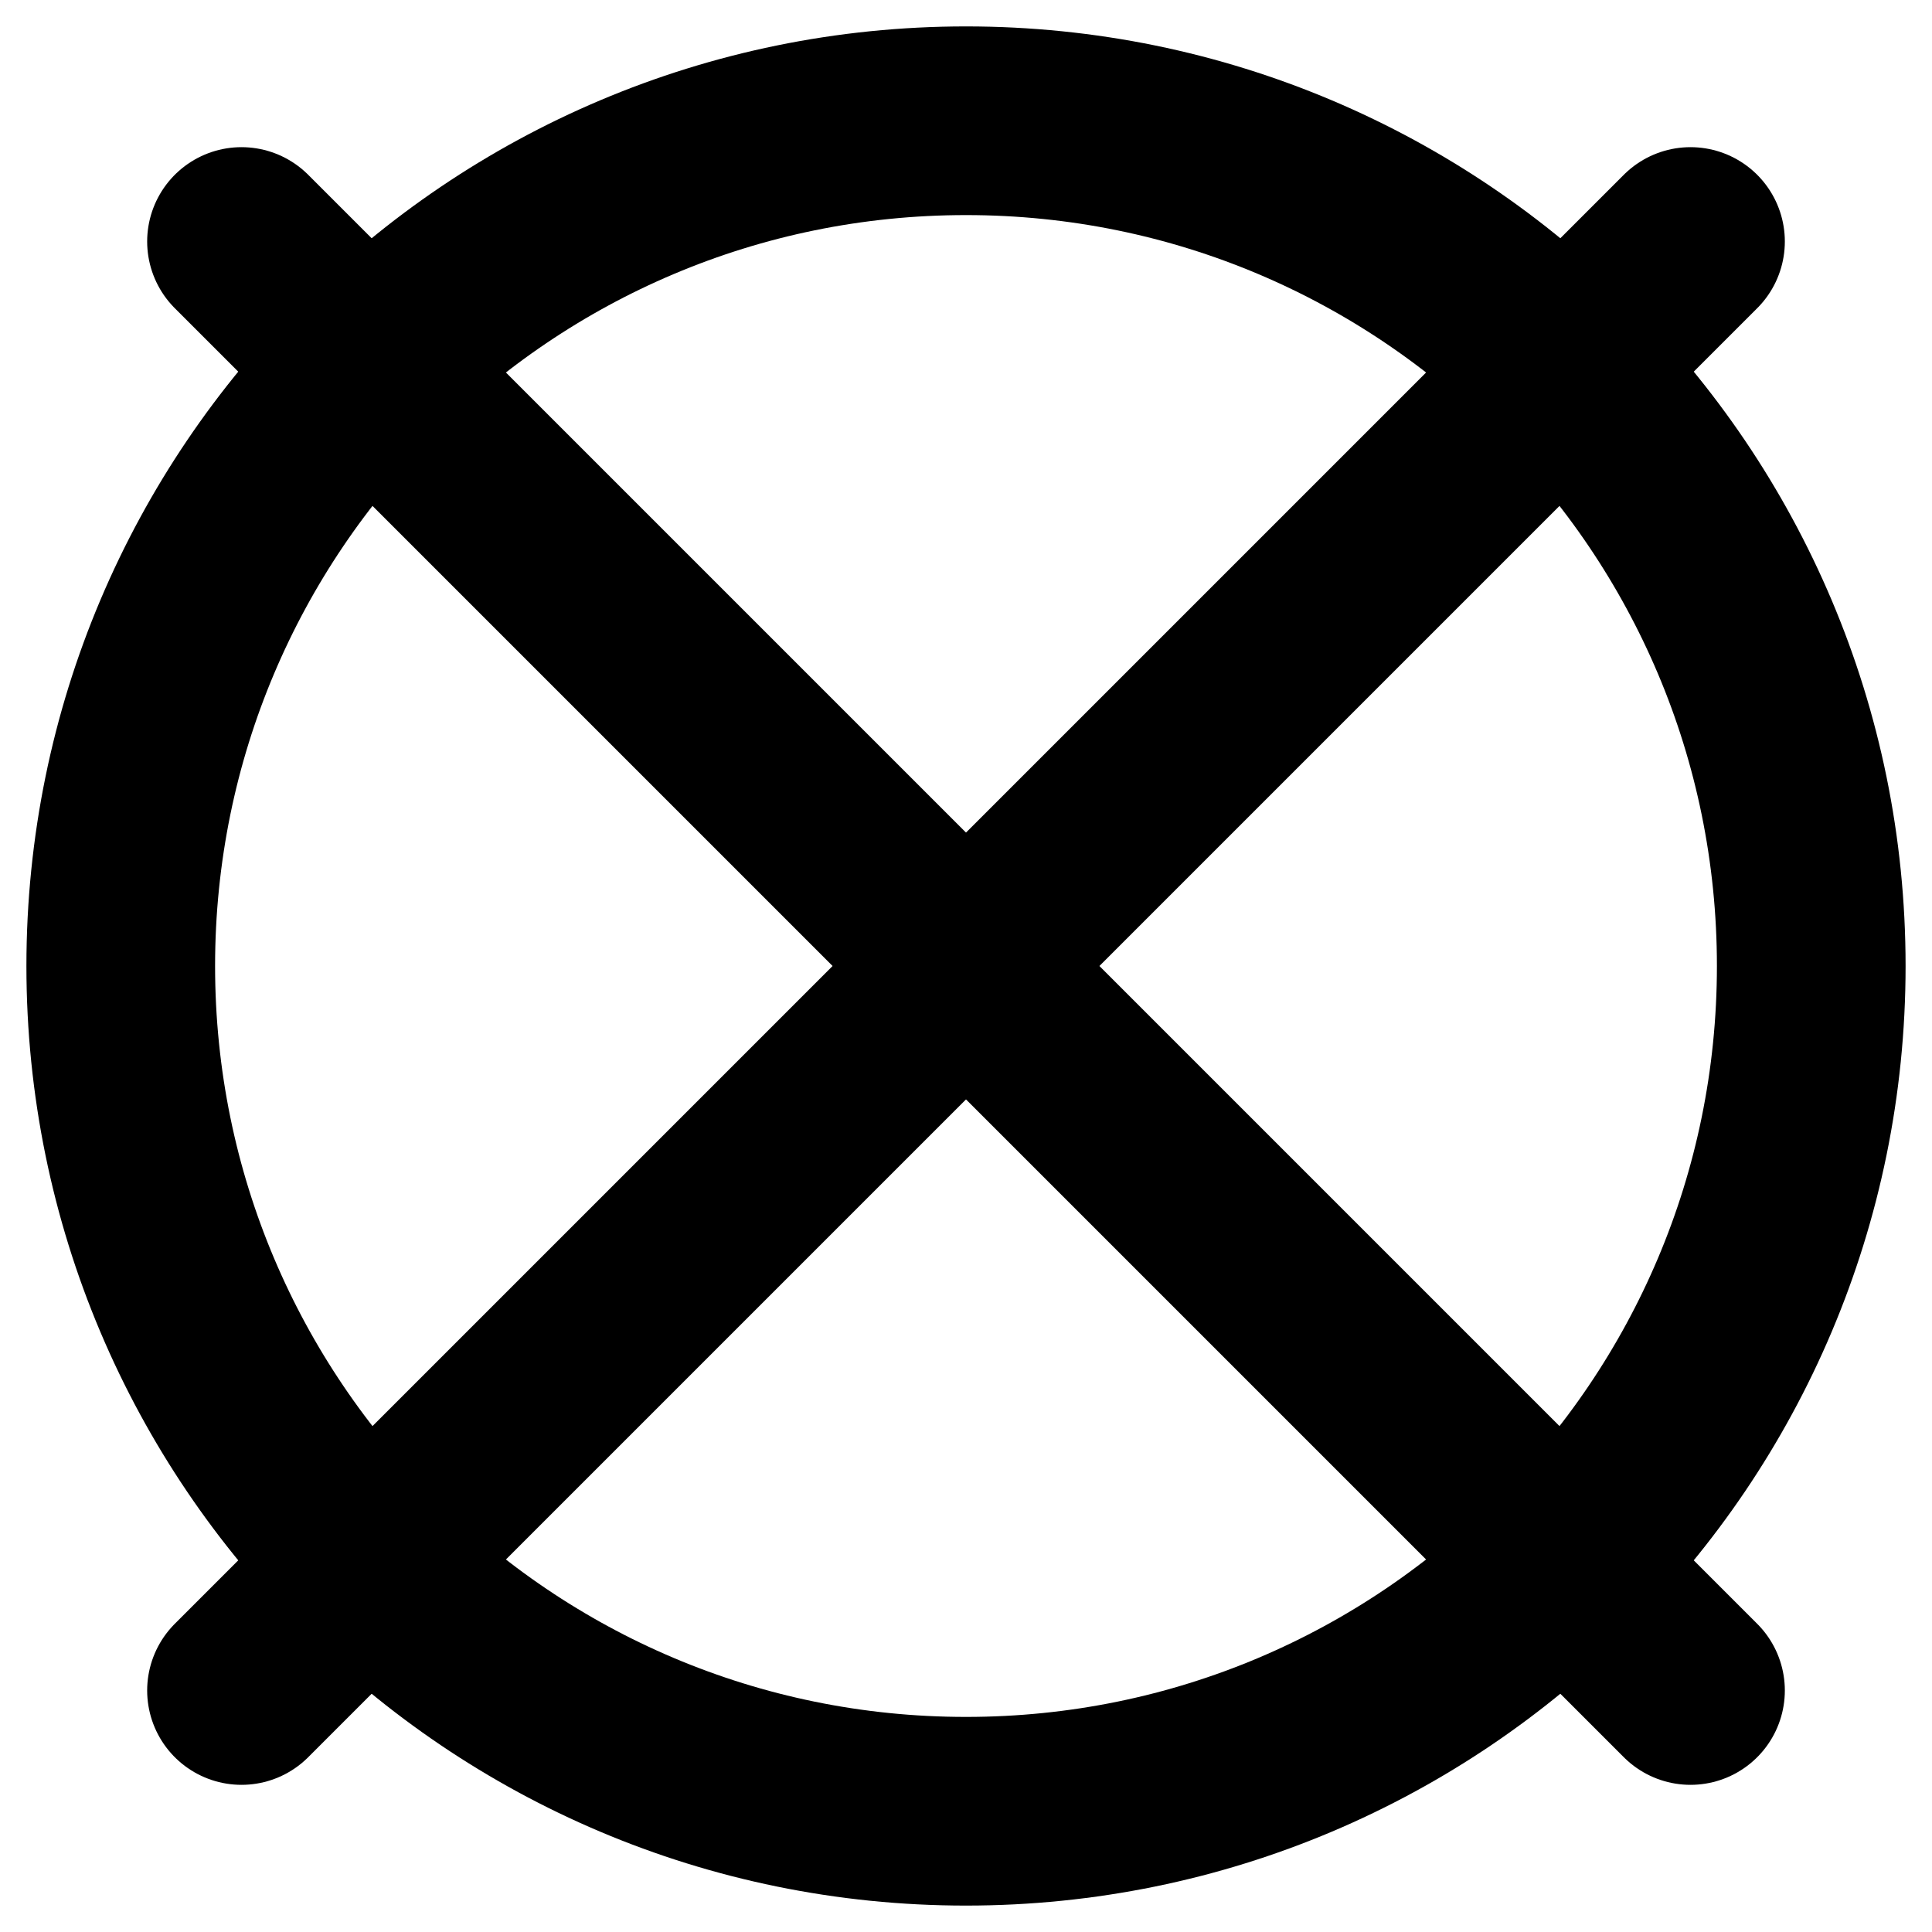
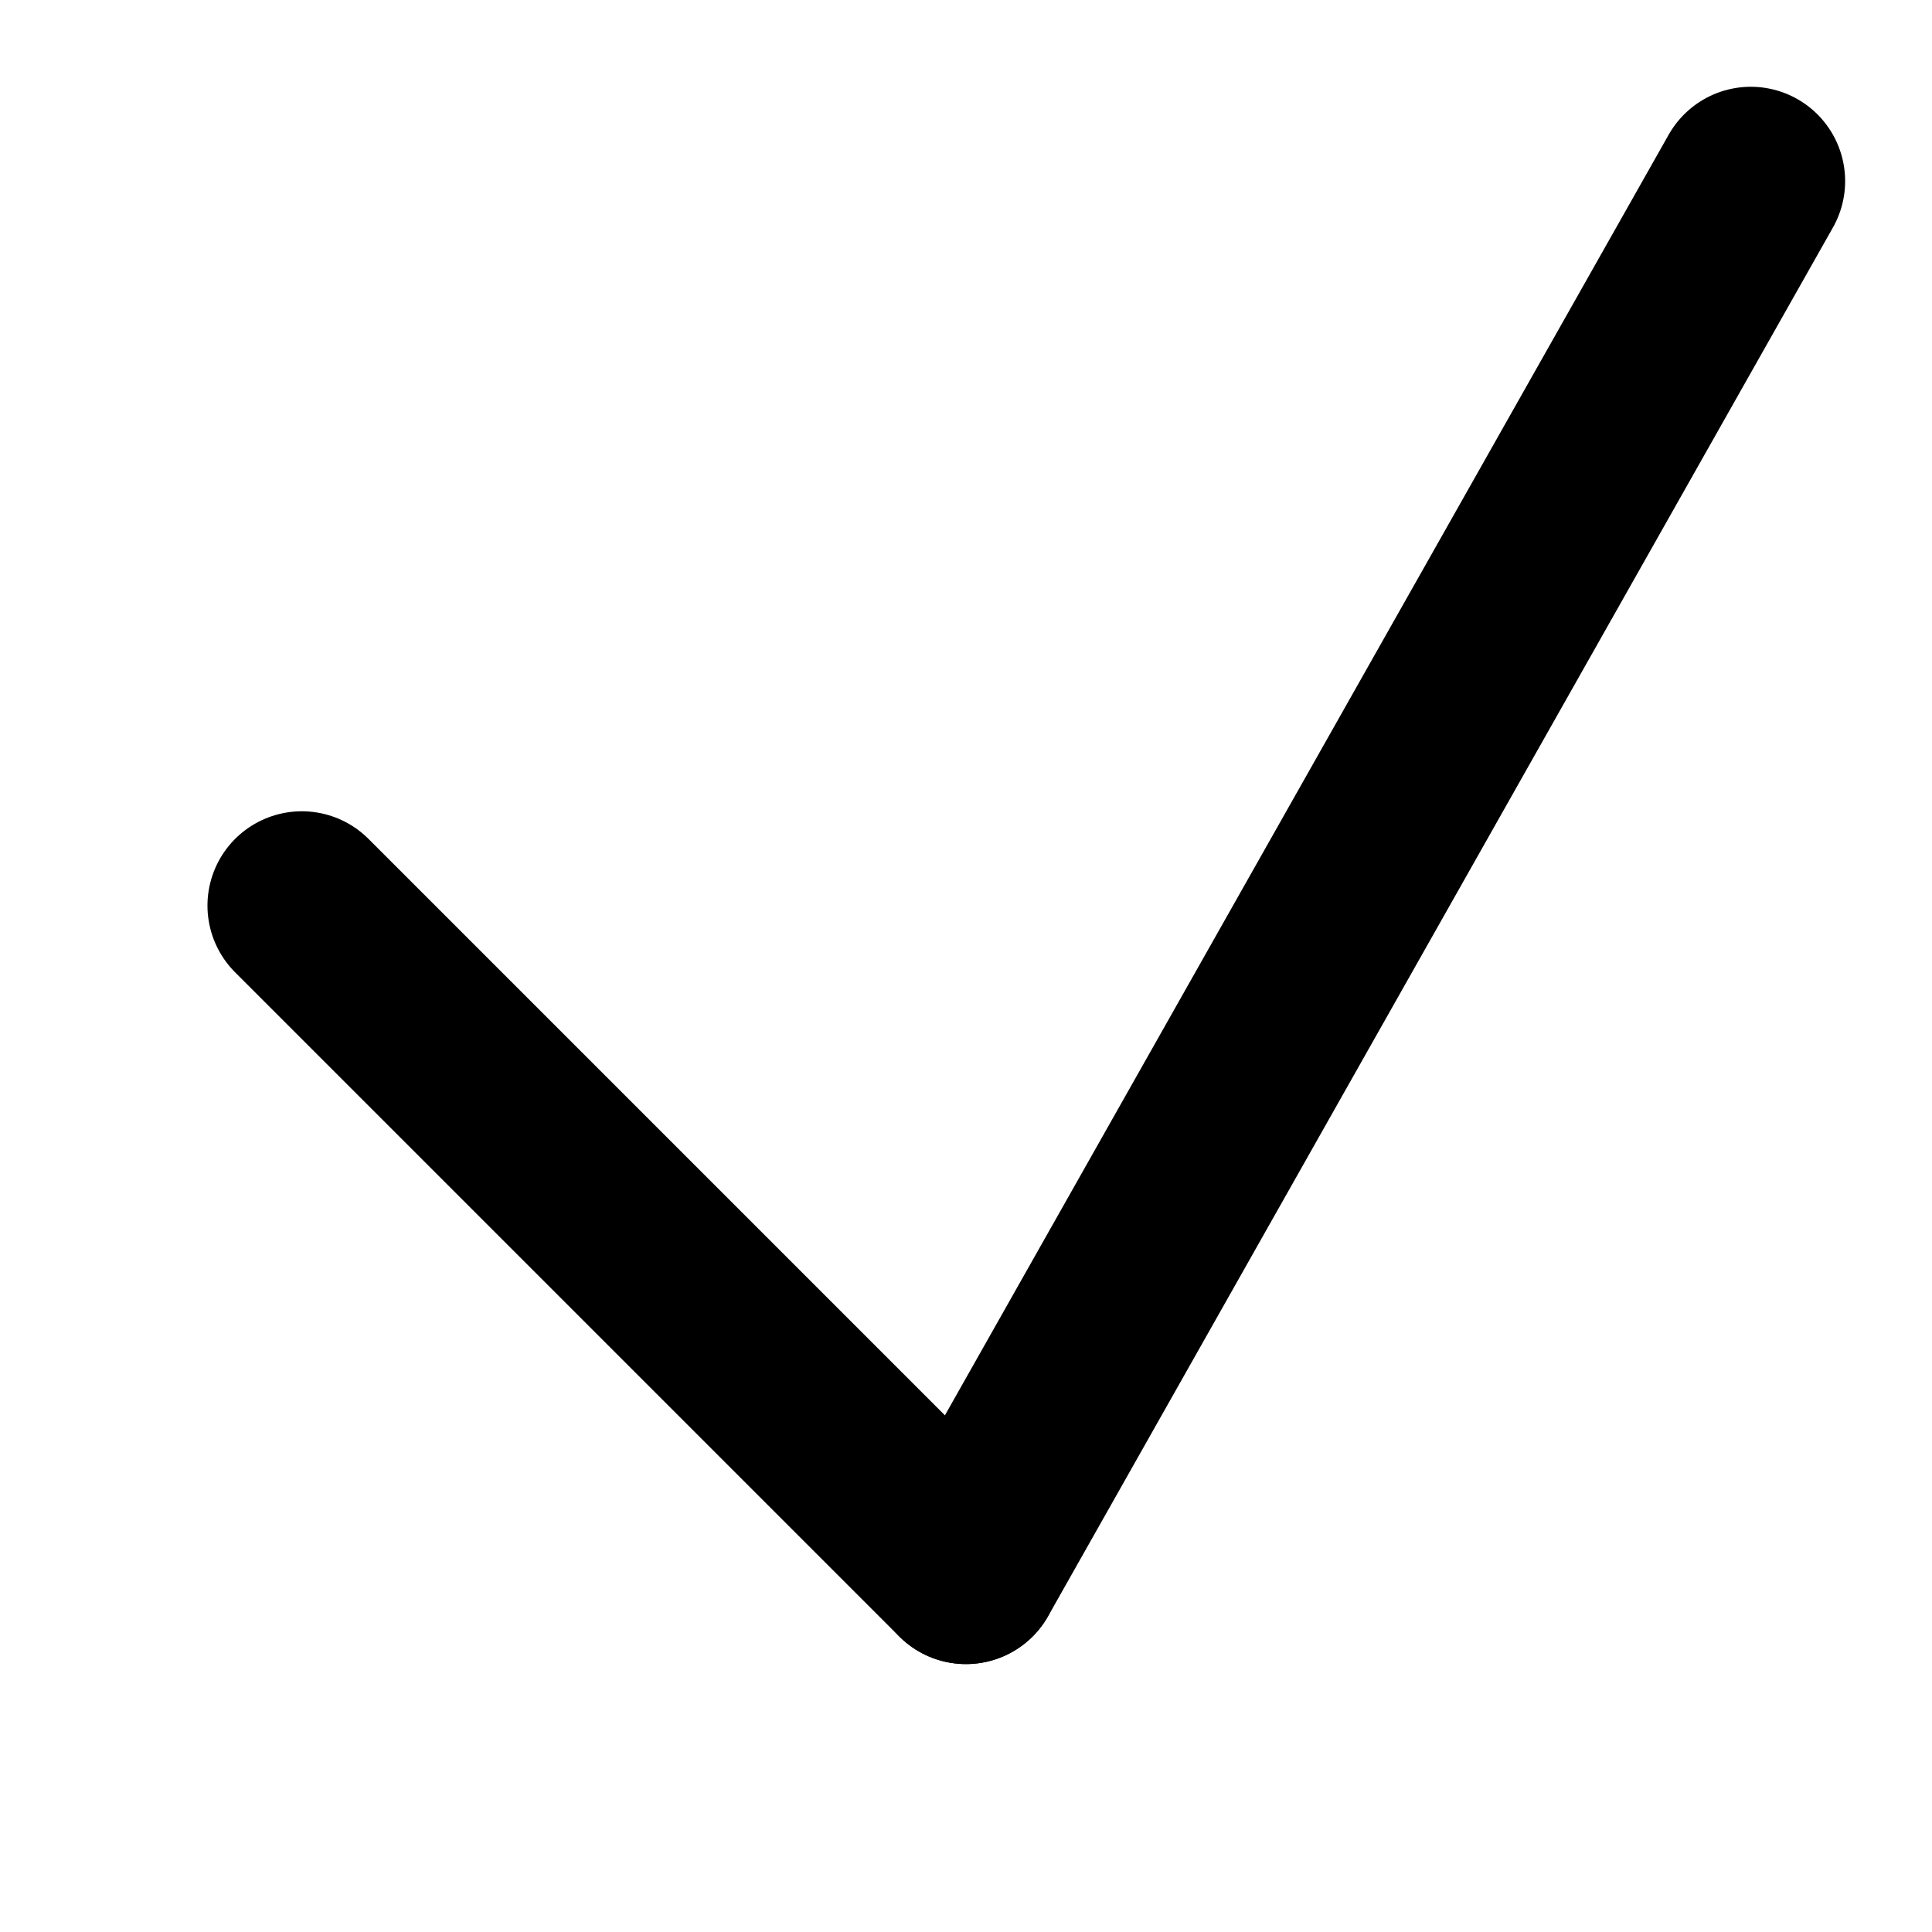
<svg xmlns="http://www.w3.org/2000/svg" width="184.32pt" height="184.32pt" viewBox="0 0 184.32 184.32">
  <defs />
-   <circle id="shape0" transform="translate(11.52, 11.52)" r="80.64" cx="80.64" cy="80.64" fill="none" stroke="#000000" stroke-width="18" stroke-linecap="square" stroke-linejoin="bevel" />
-   <path id="shape1" transform="translate(23.04, 23.04)" fill="none" stroke="#000000" stroke-width="18" stroke-linecap="round" stroke-linejoin="miter" stroke-miterlimit="2.002" d="M0 0L138.24 138.24" />
-   <path id="shape2" transform="translate(23.04, 23.04)" fill="none" stroke="#000000" stroke-width="18" stroke-linecap="round" stroke-linejoin="miter" stroke-miterlimit="2.002" d="M0 138.24L138.24 0" />
+   <path id="shape0" transform="translate(92.16, 17.2784)" fill="none" stroke="#000000" stroke-width="18" stroke-linecap="round" stroke-linejoin="miter" stroke-miterlimit="2.002" d="M74.873 0L0 132.482" />
+   <path id="shape1" transform="translate(28.79303, 86.3984)" fill="none" stroke="#000000" stroke-width="18" stroke-linecap="round" stroke-linejoin="miter" stroke-miterlimit="2.002" d="M63.36 63.36L0 0" />
</svg>
